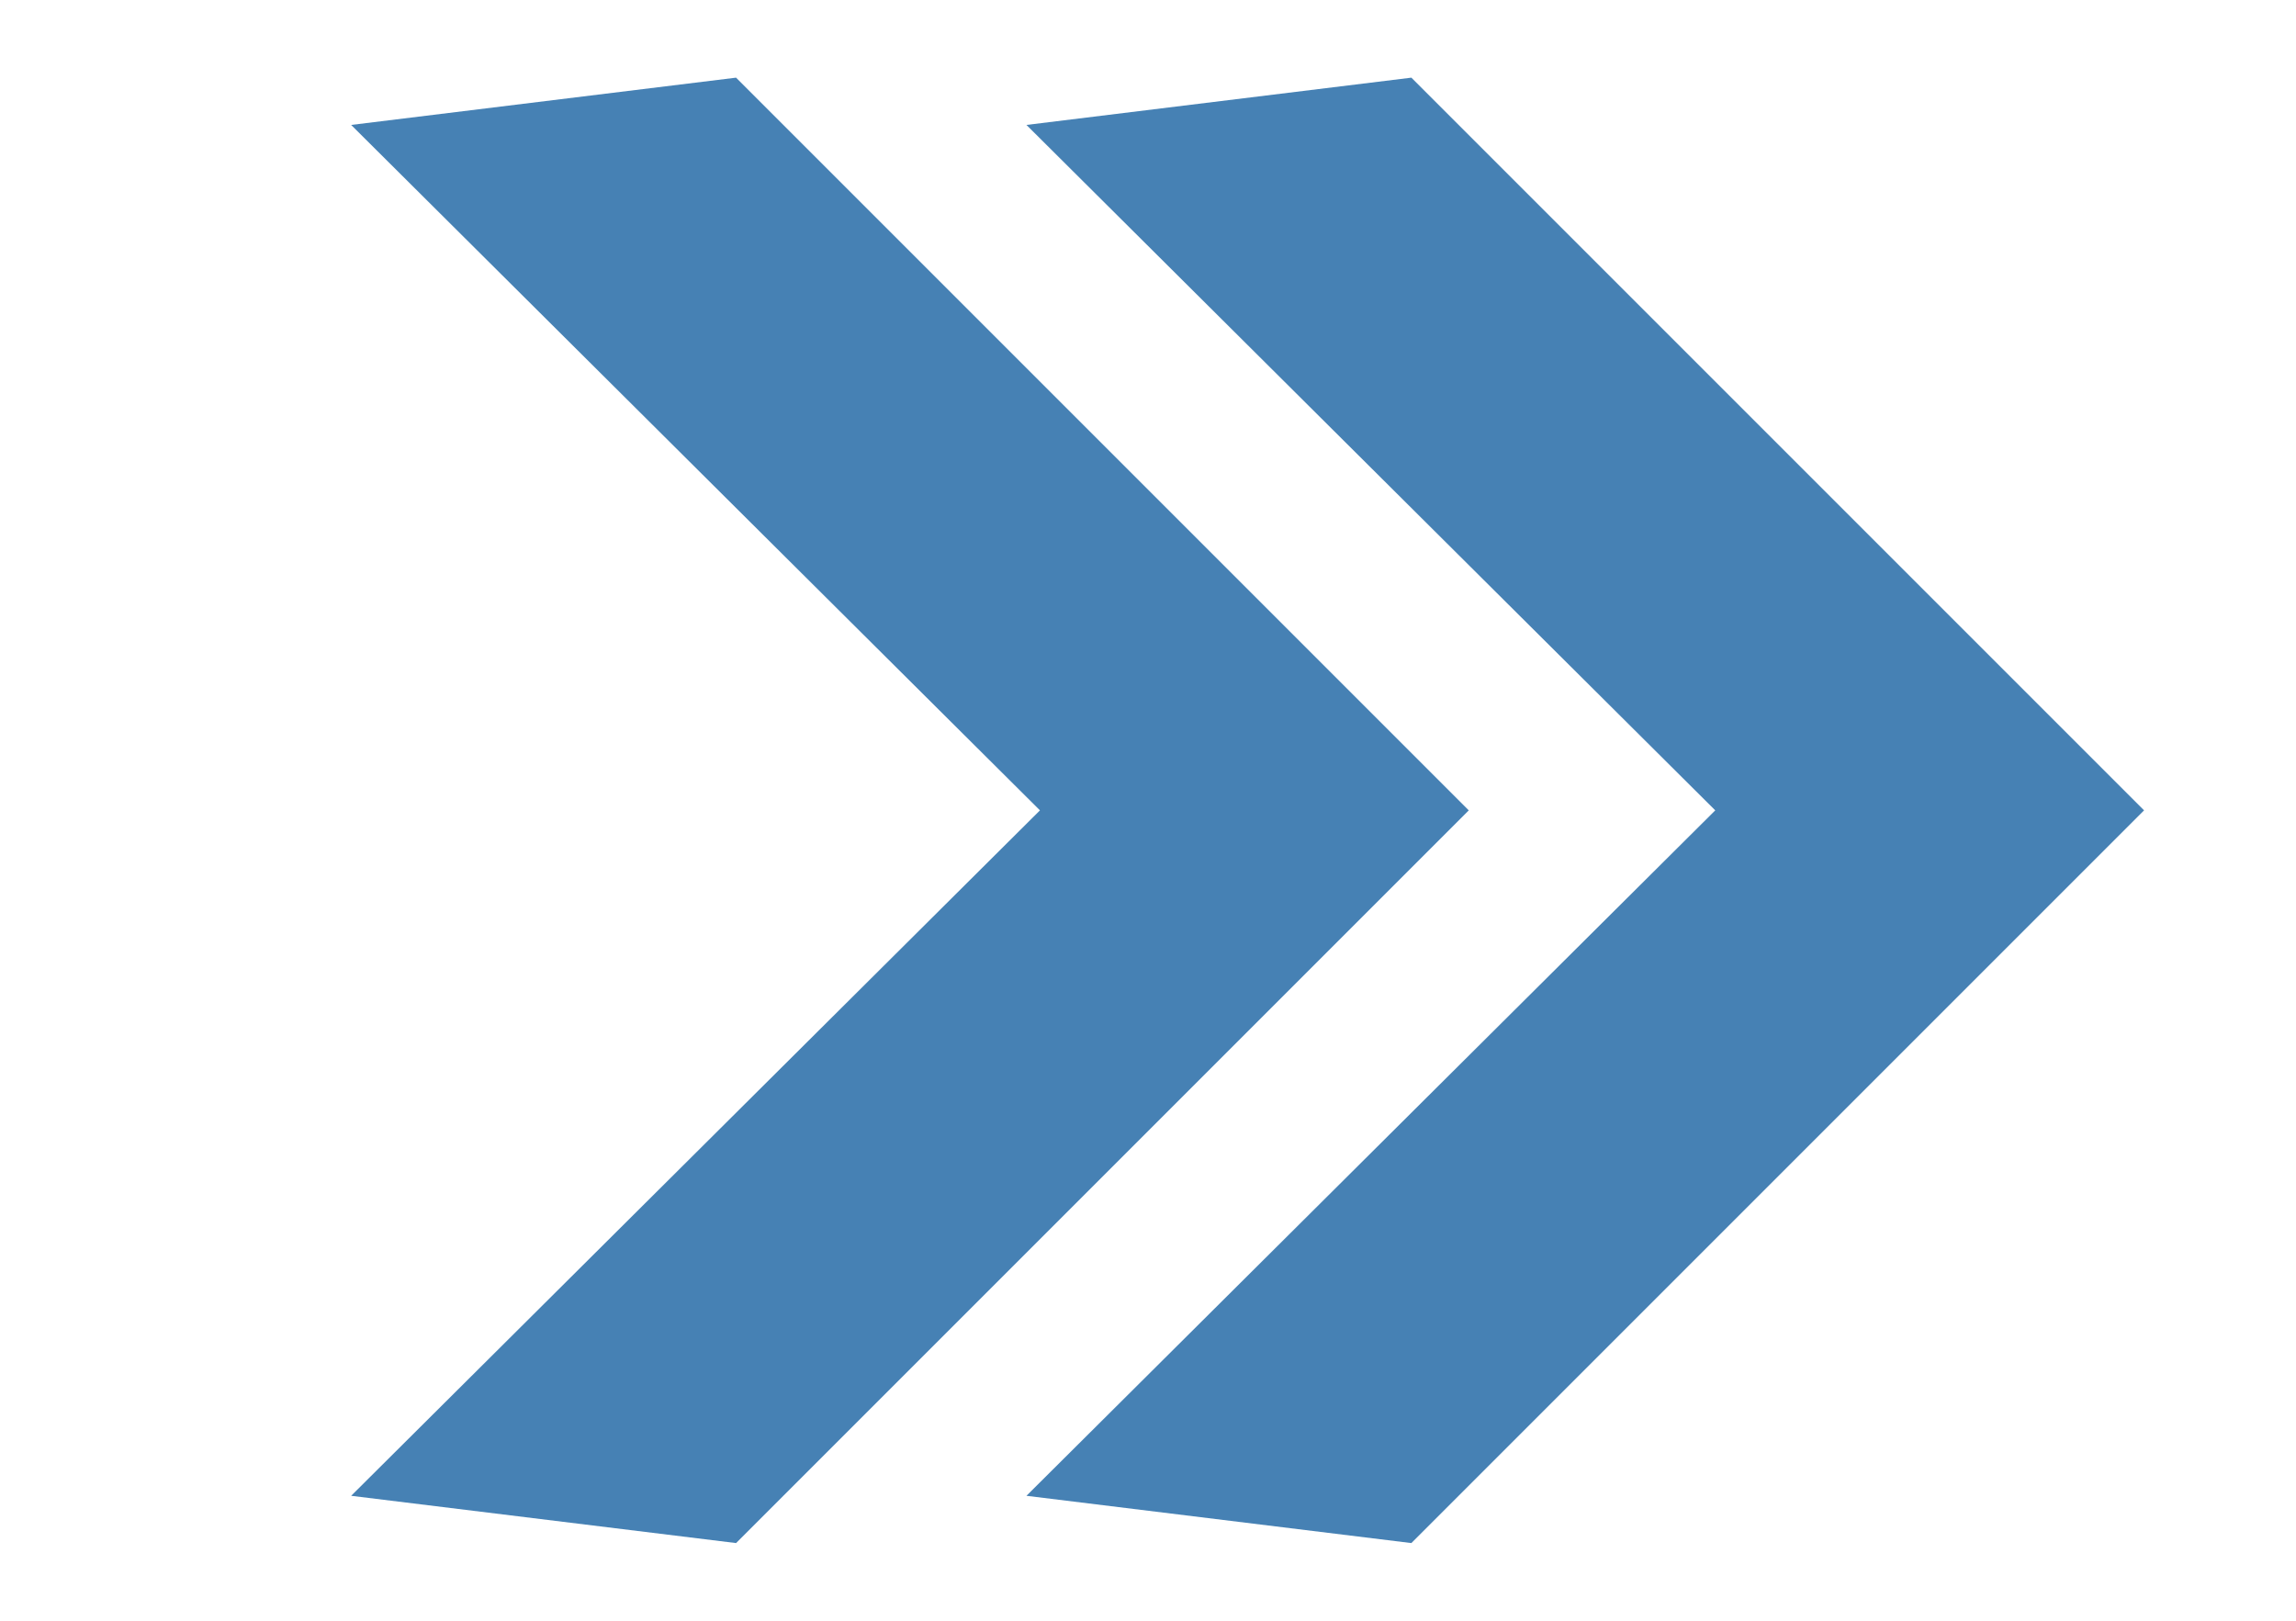
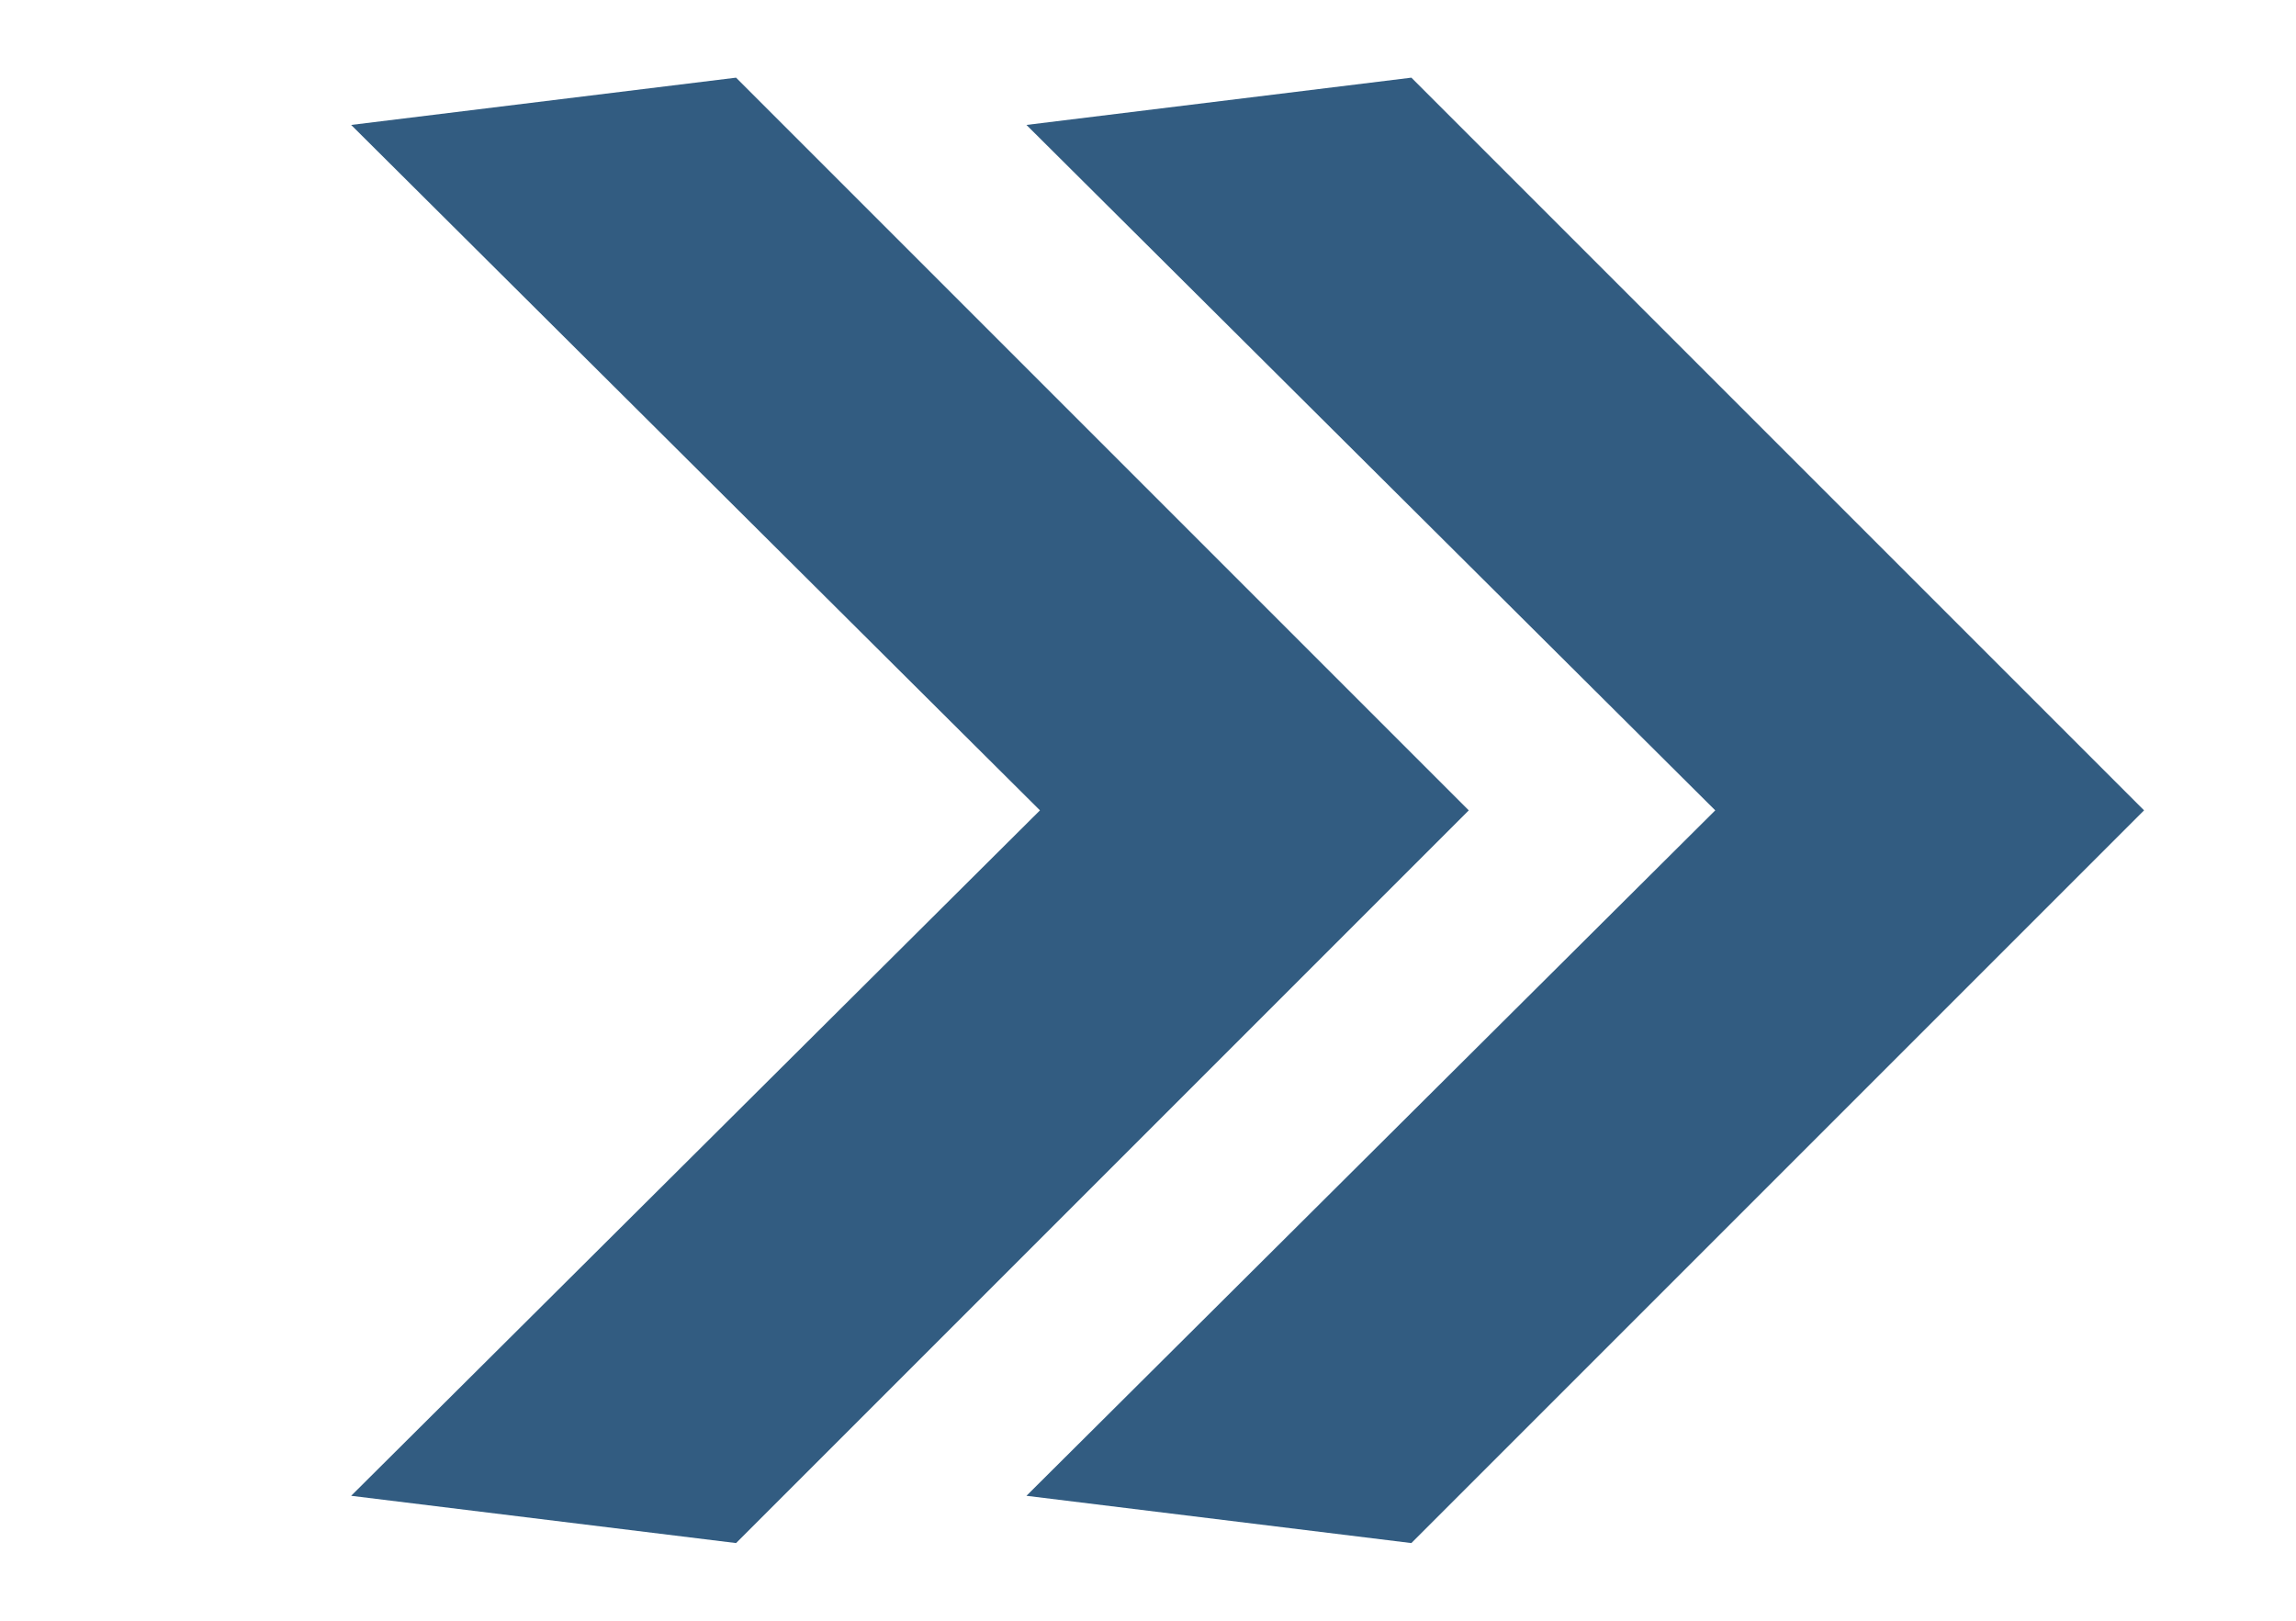
<svg xmlns="http://www.w3.org/2000/svg" width="68" height="48">
  <g>
    <rect fill="none" id="canvas_background" height="402" width="1082" y="-1" x="-1" />
  </g>
  <g>
-     <polygon fill="#4681b4" id="svg_2" points="21.8,45.7 10.4,44.3 30.8,24 10.4,3.7 21.8,2.3 43.5,24  " />
-     <polygon fill="#4681b4" id="svg_3" points="41.8,45.7 30.4,44.3 50.8,24 30.4,3.7 41.8,2.3 63.5,24  " />
+     <polygon fill="#325C81" id="svg_2" points="21.8,45.7 10.4,44.3 30.8,24 10.4,3.7 21.8,2.3 43.5,24  " />
+     <polygon fill="#325C81" id="svg_3" points="41.8,45.7 30.4,44.3 50.8,24 30.4,3.7 41.8,2.3 63.5,24  " />
  </g>
</svg>
